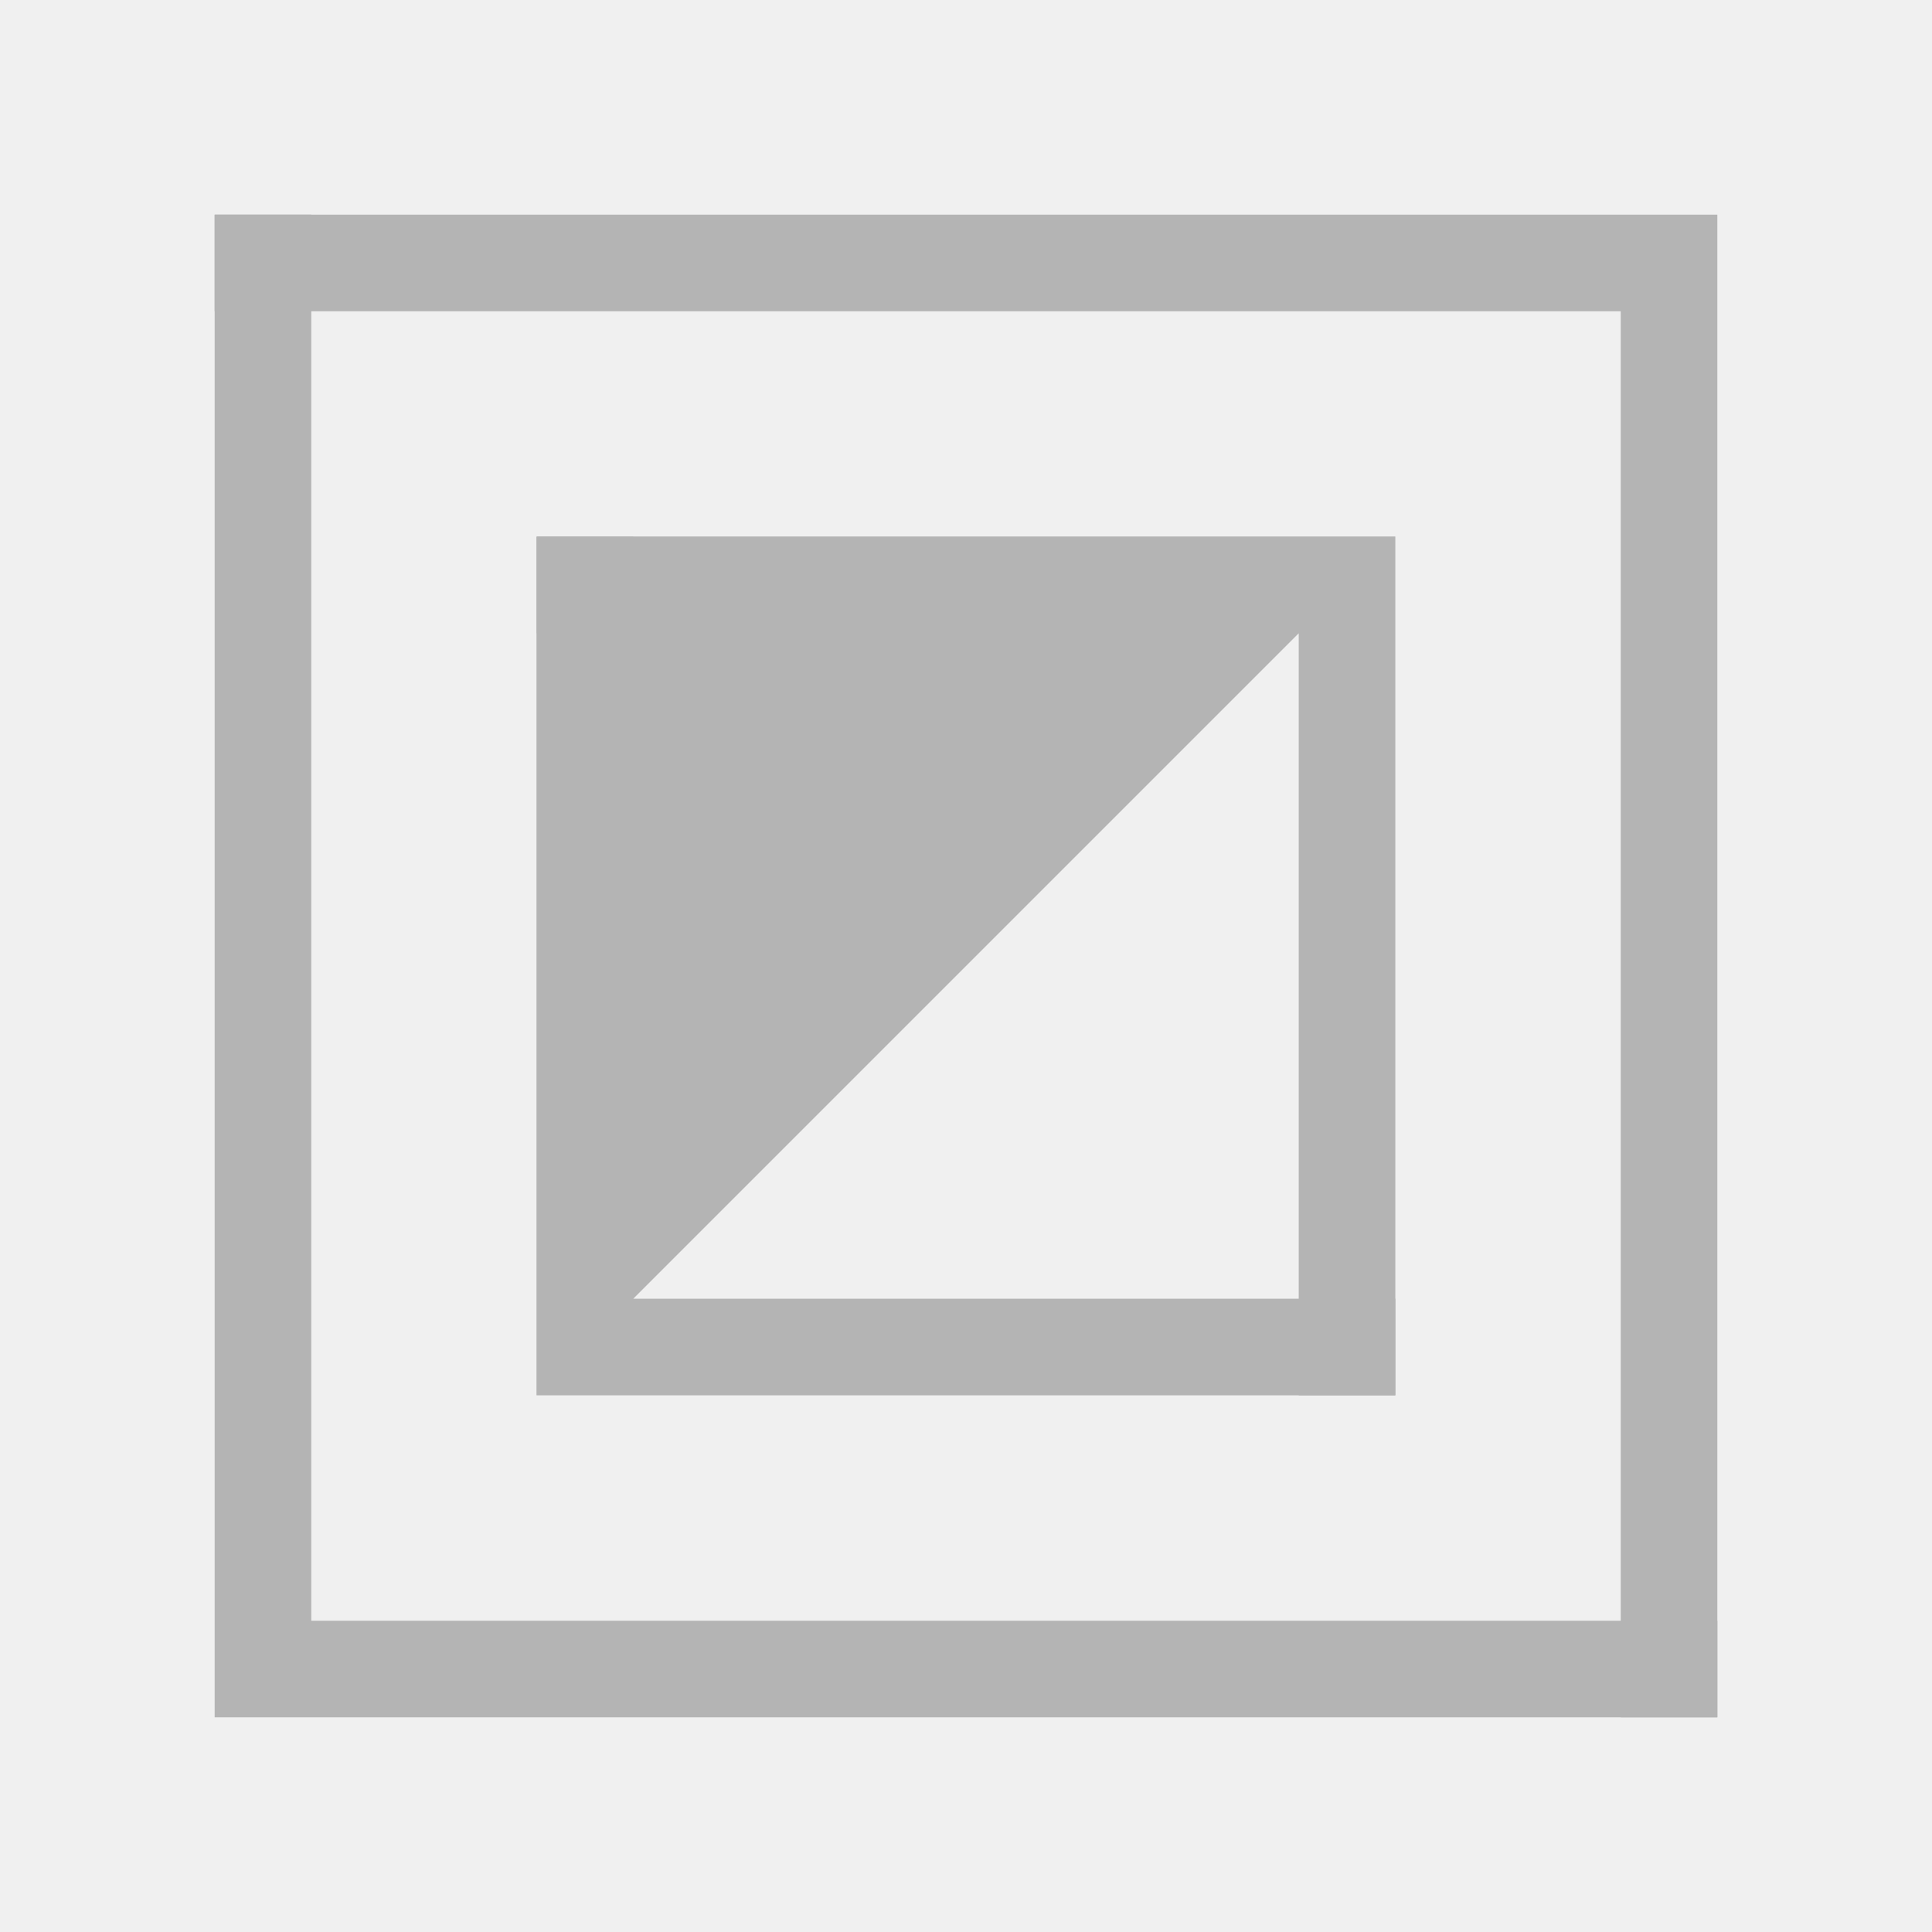
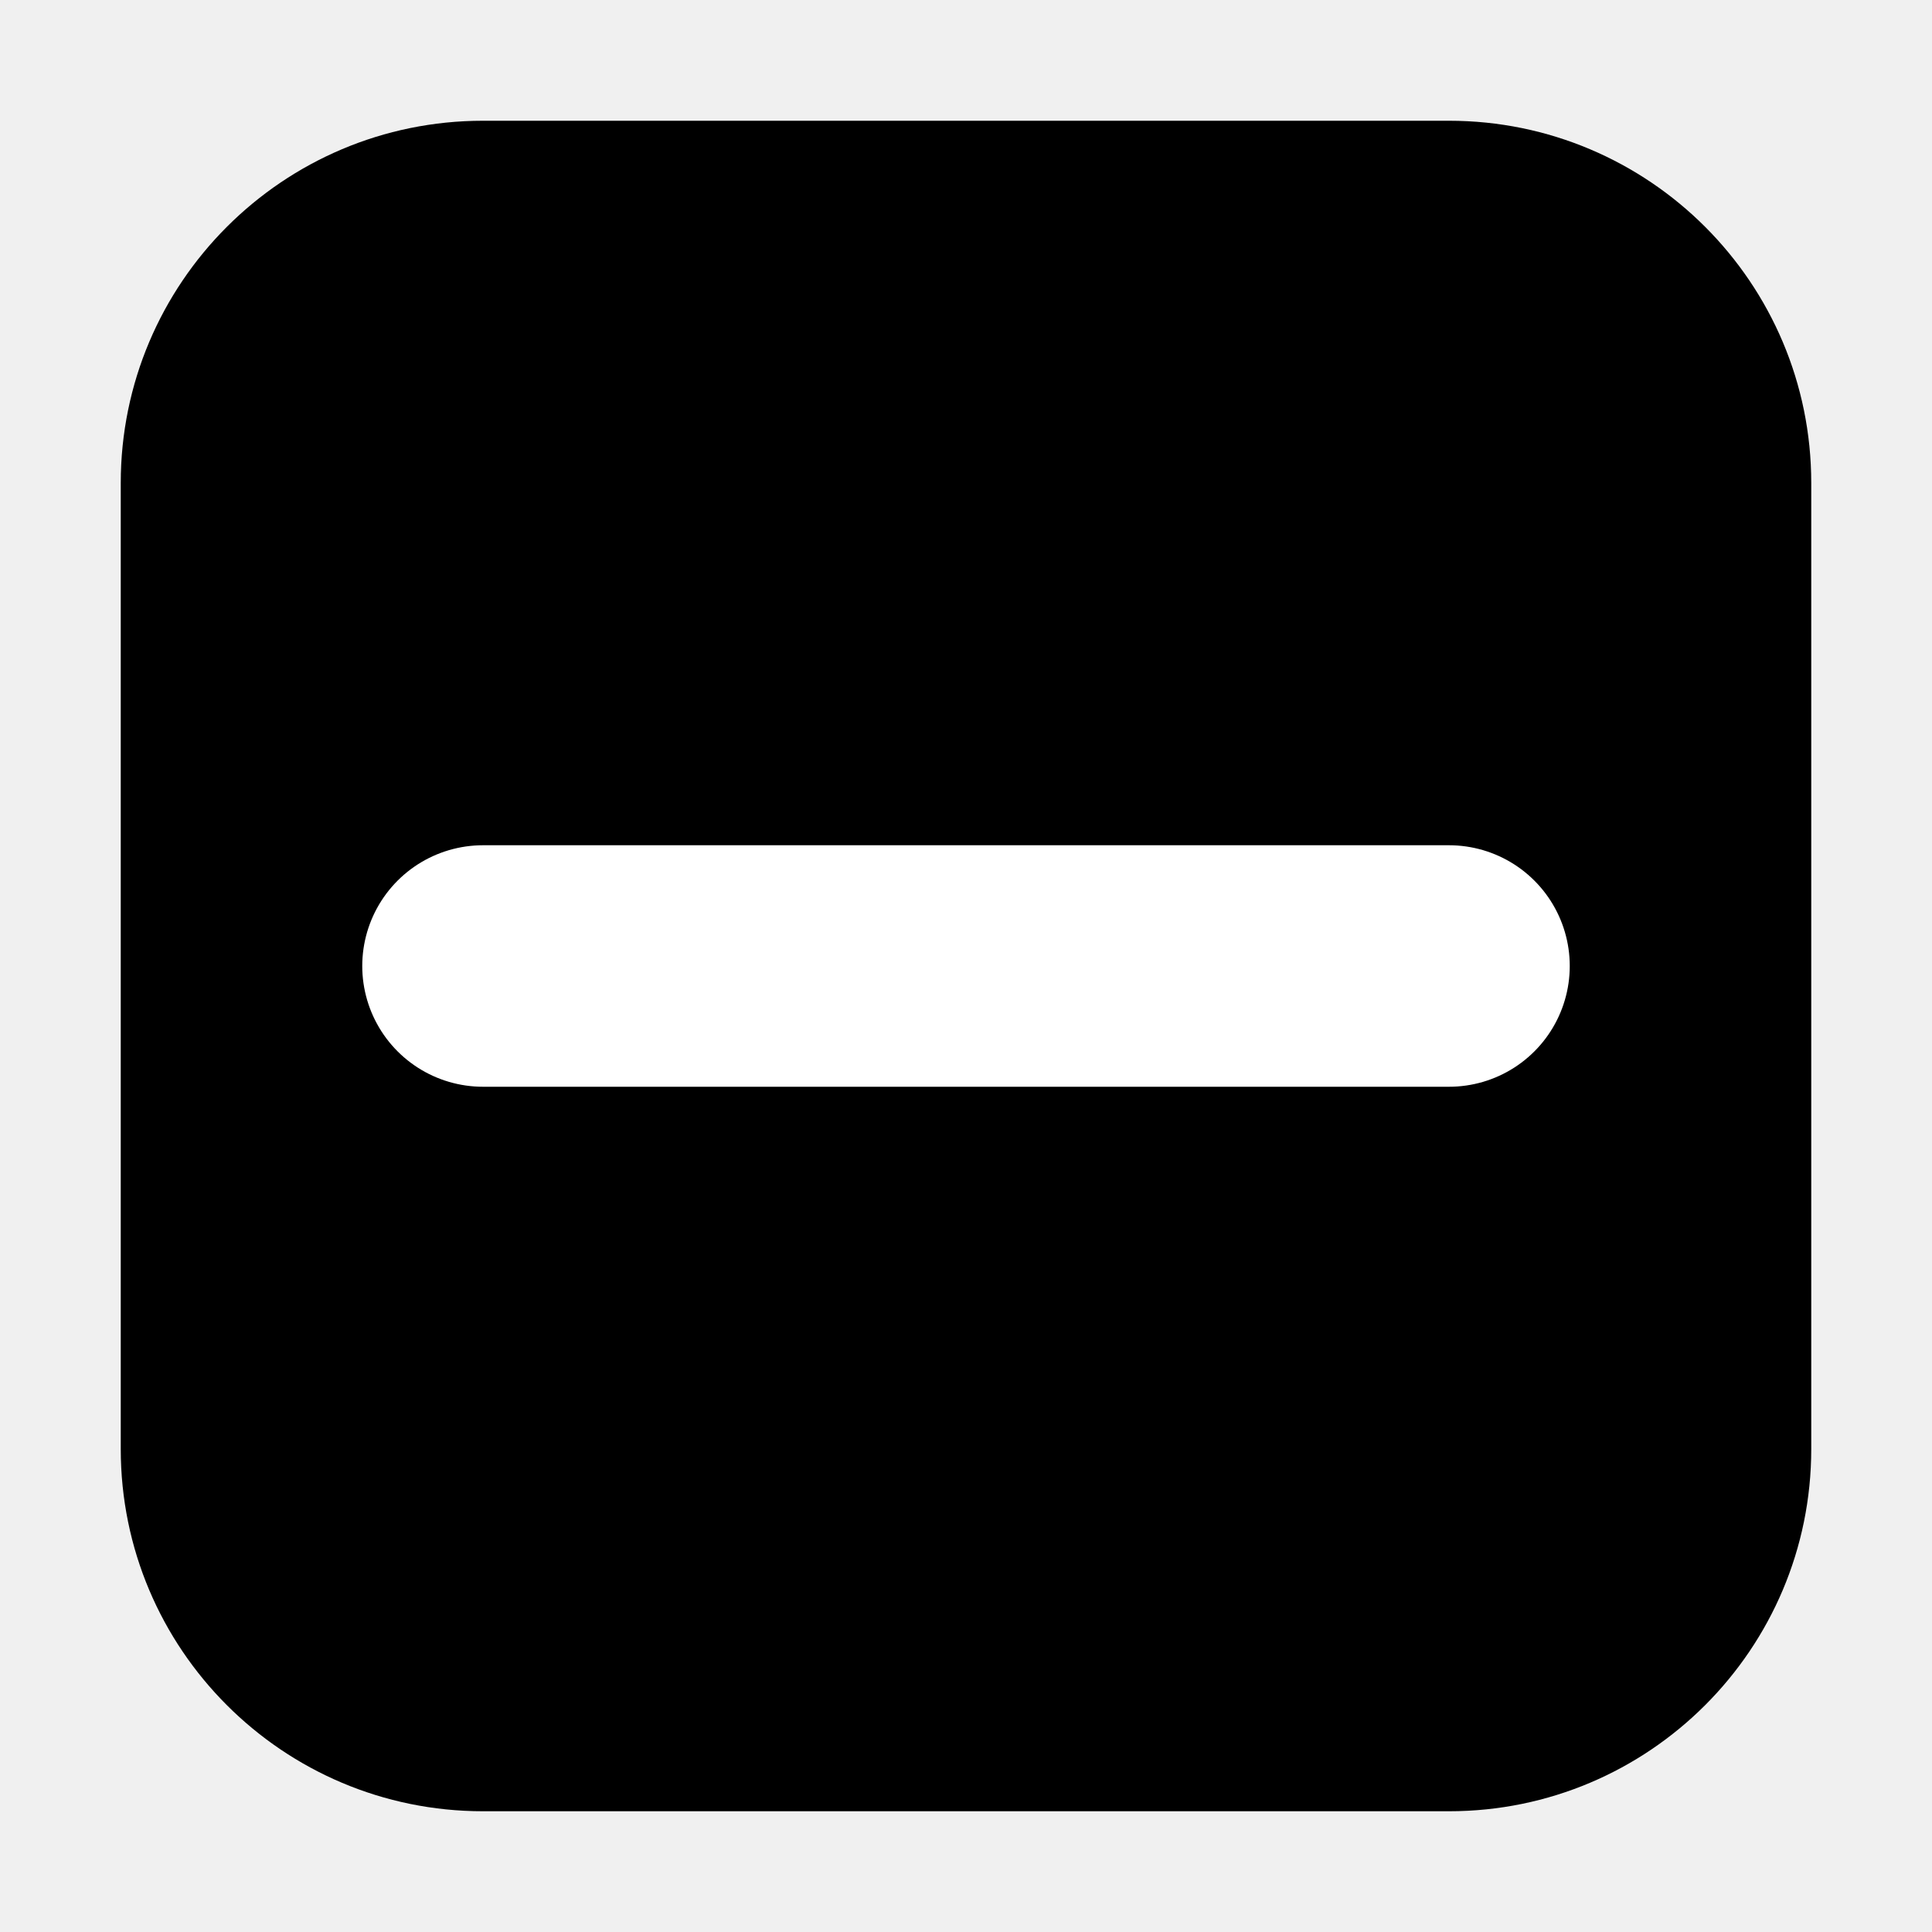
- <svg xmlns="http://www.w3.org/2000/svg" version="1.1" id="图层_1" x="0px" y="0px" width="18px" height="18px" viewBox="0 0 18 18" enable-background="new 0 0 18 18" xml:space="preserve">
-   <path fill="#B4B4B4" d="M2,2h14v14h-0.9V2.9H2V2z" />
-   <path fill="#B4B4B4" d="M16,16H2V2h0.9v13.1H16V16z" />
-   <path fill="#B4B4B4" d="M5,5h8v8h-0.9V5.9H5V5z" />
-   <path fill="#B4B4B4" d="M13,13H5V5h0.9v7.1H13V13z" />
-   <path fill="#B4B4B4" d="M13,5l-8,8V5H13z" />
+ <svg xmlns="http://www.w3.org/2000/svg" width="16" height="16" viewBox="0 0 16 16">
+   <rect x="1" y="1" width="14" height="14" rx="3" fill="@fg-muted" stroke="@fg-muted" stroke-width="1.5" />
+   <path d="M4 8h8" fill="none" stroke="#FFFFFF" stroke-width="2" stroke-linecap="round" />
</svg>
